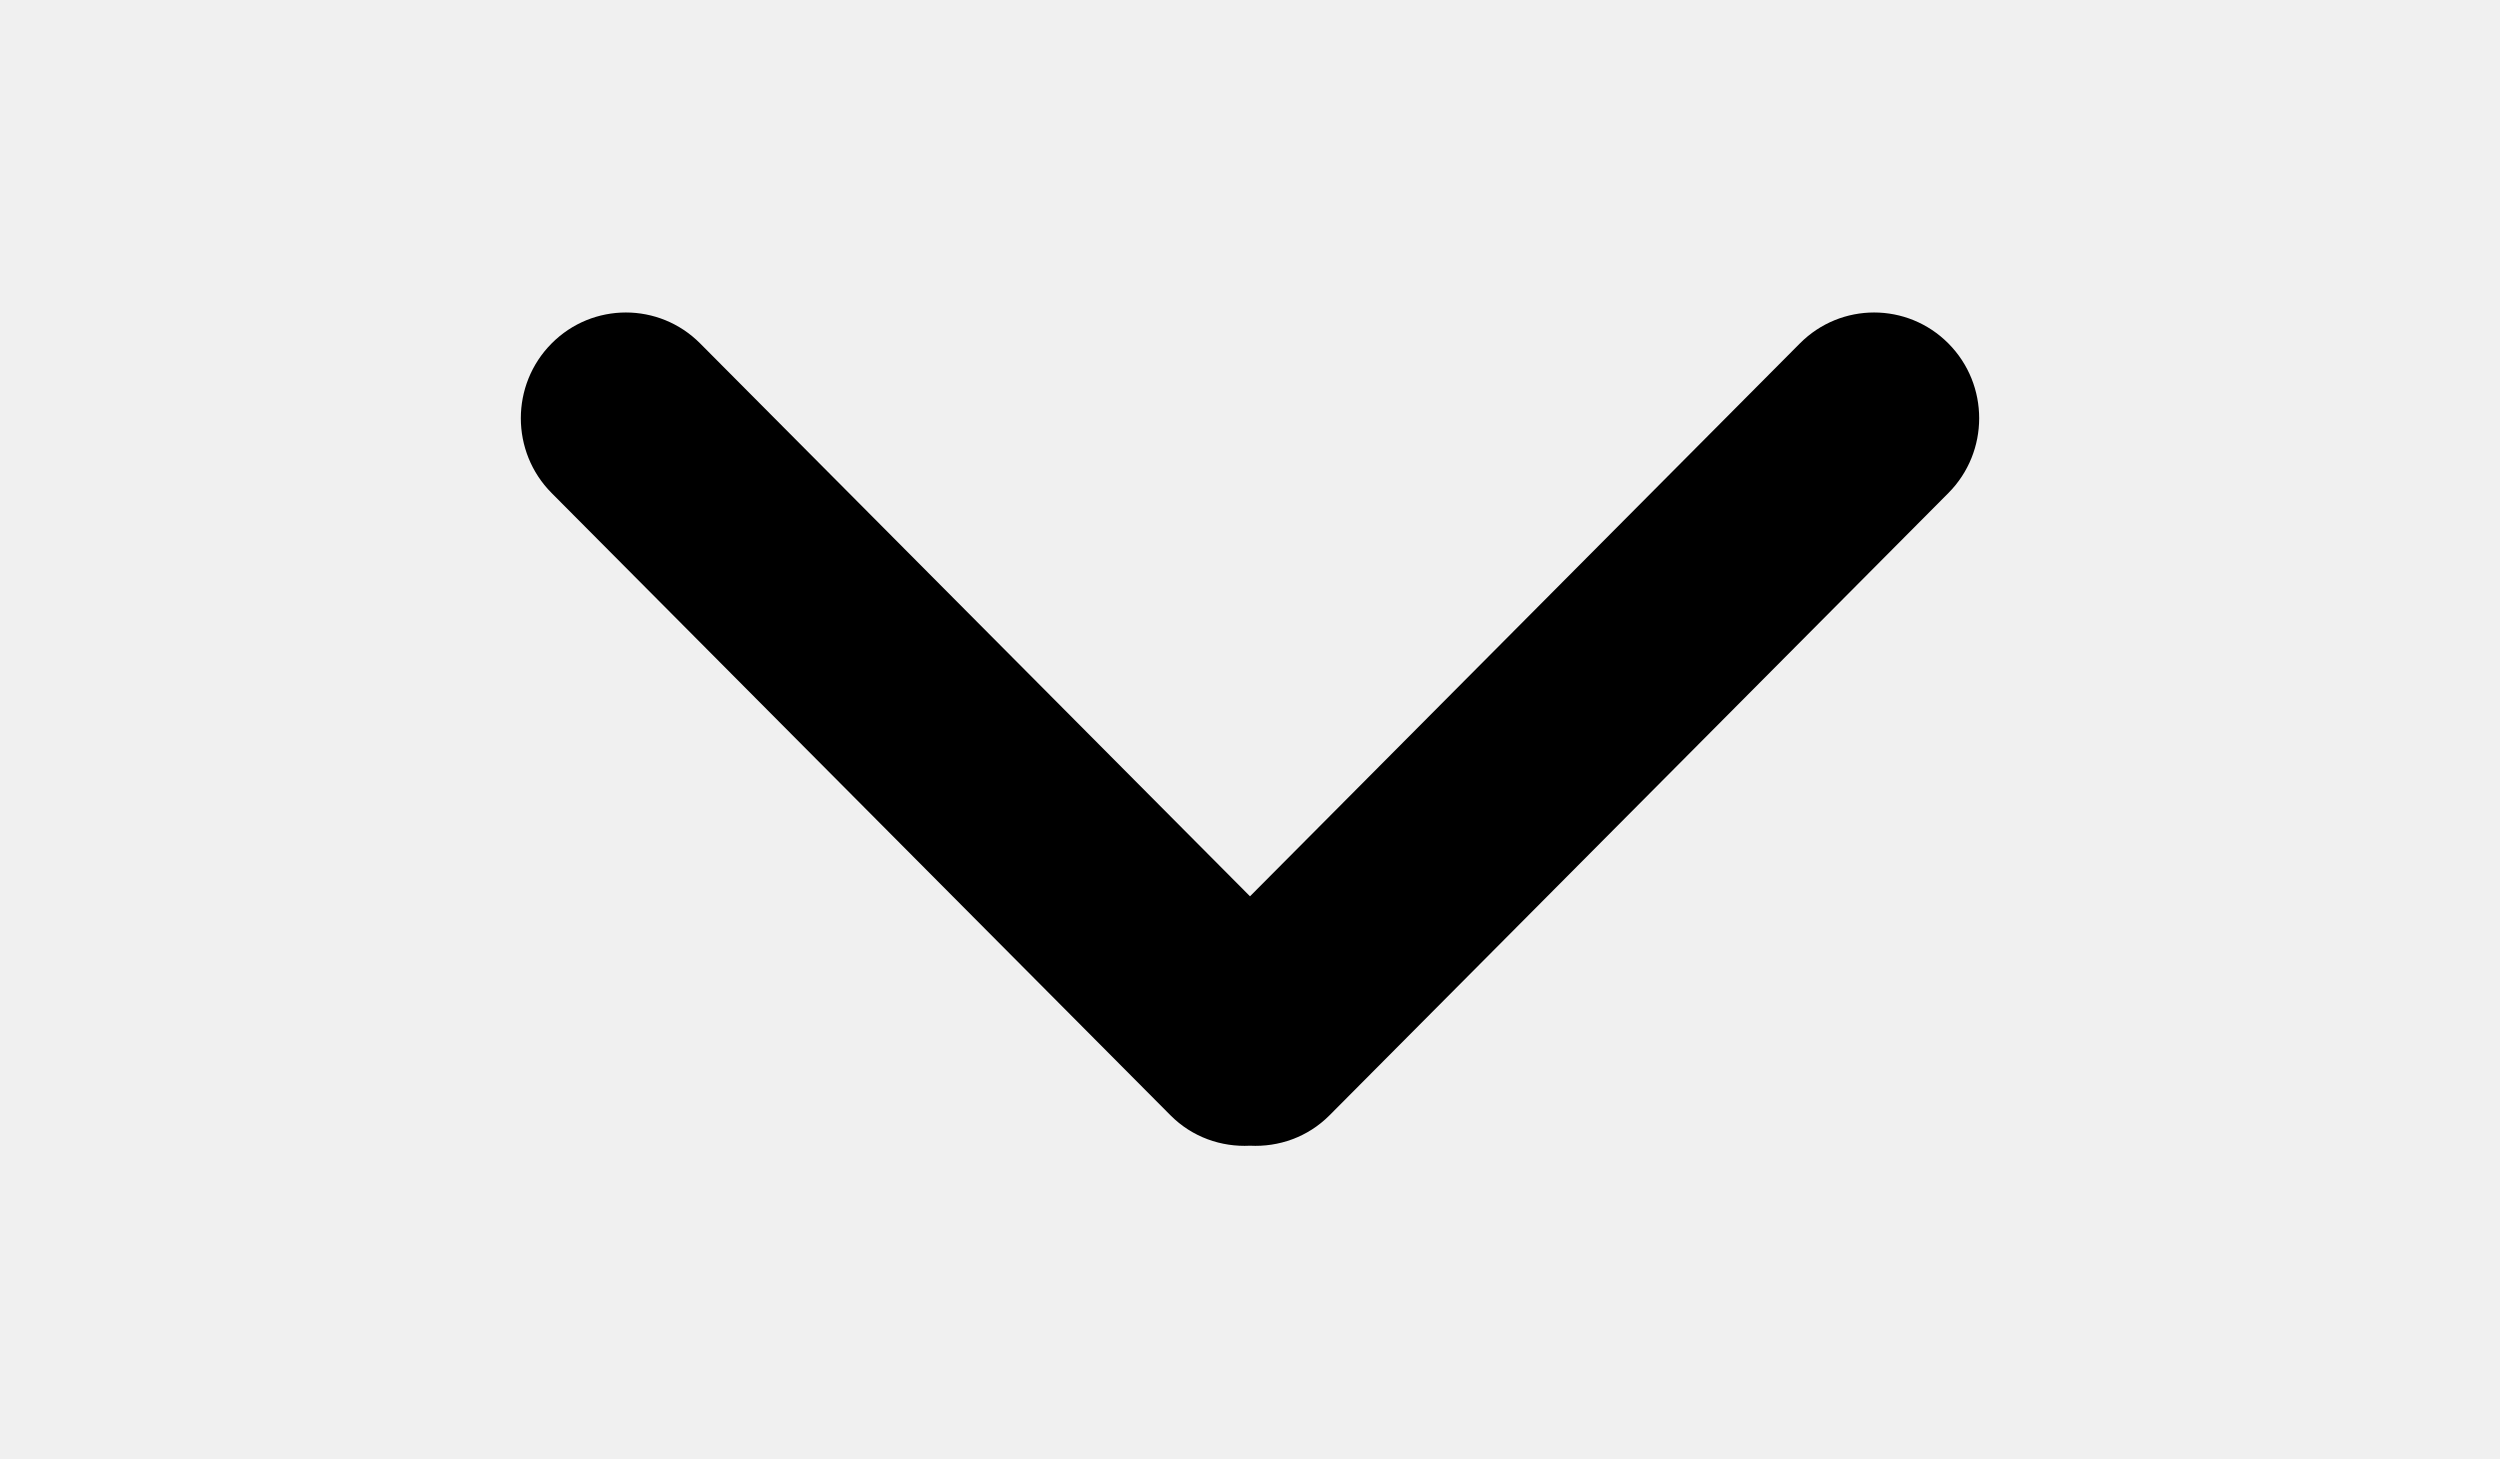
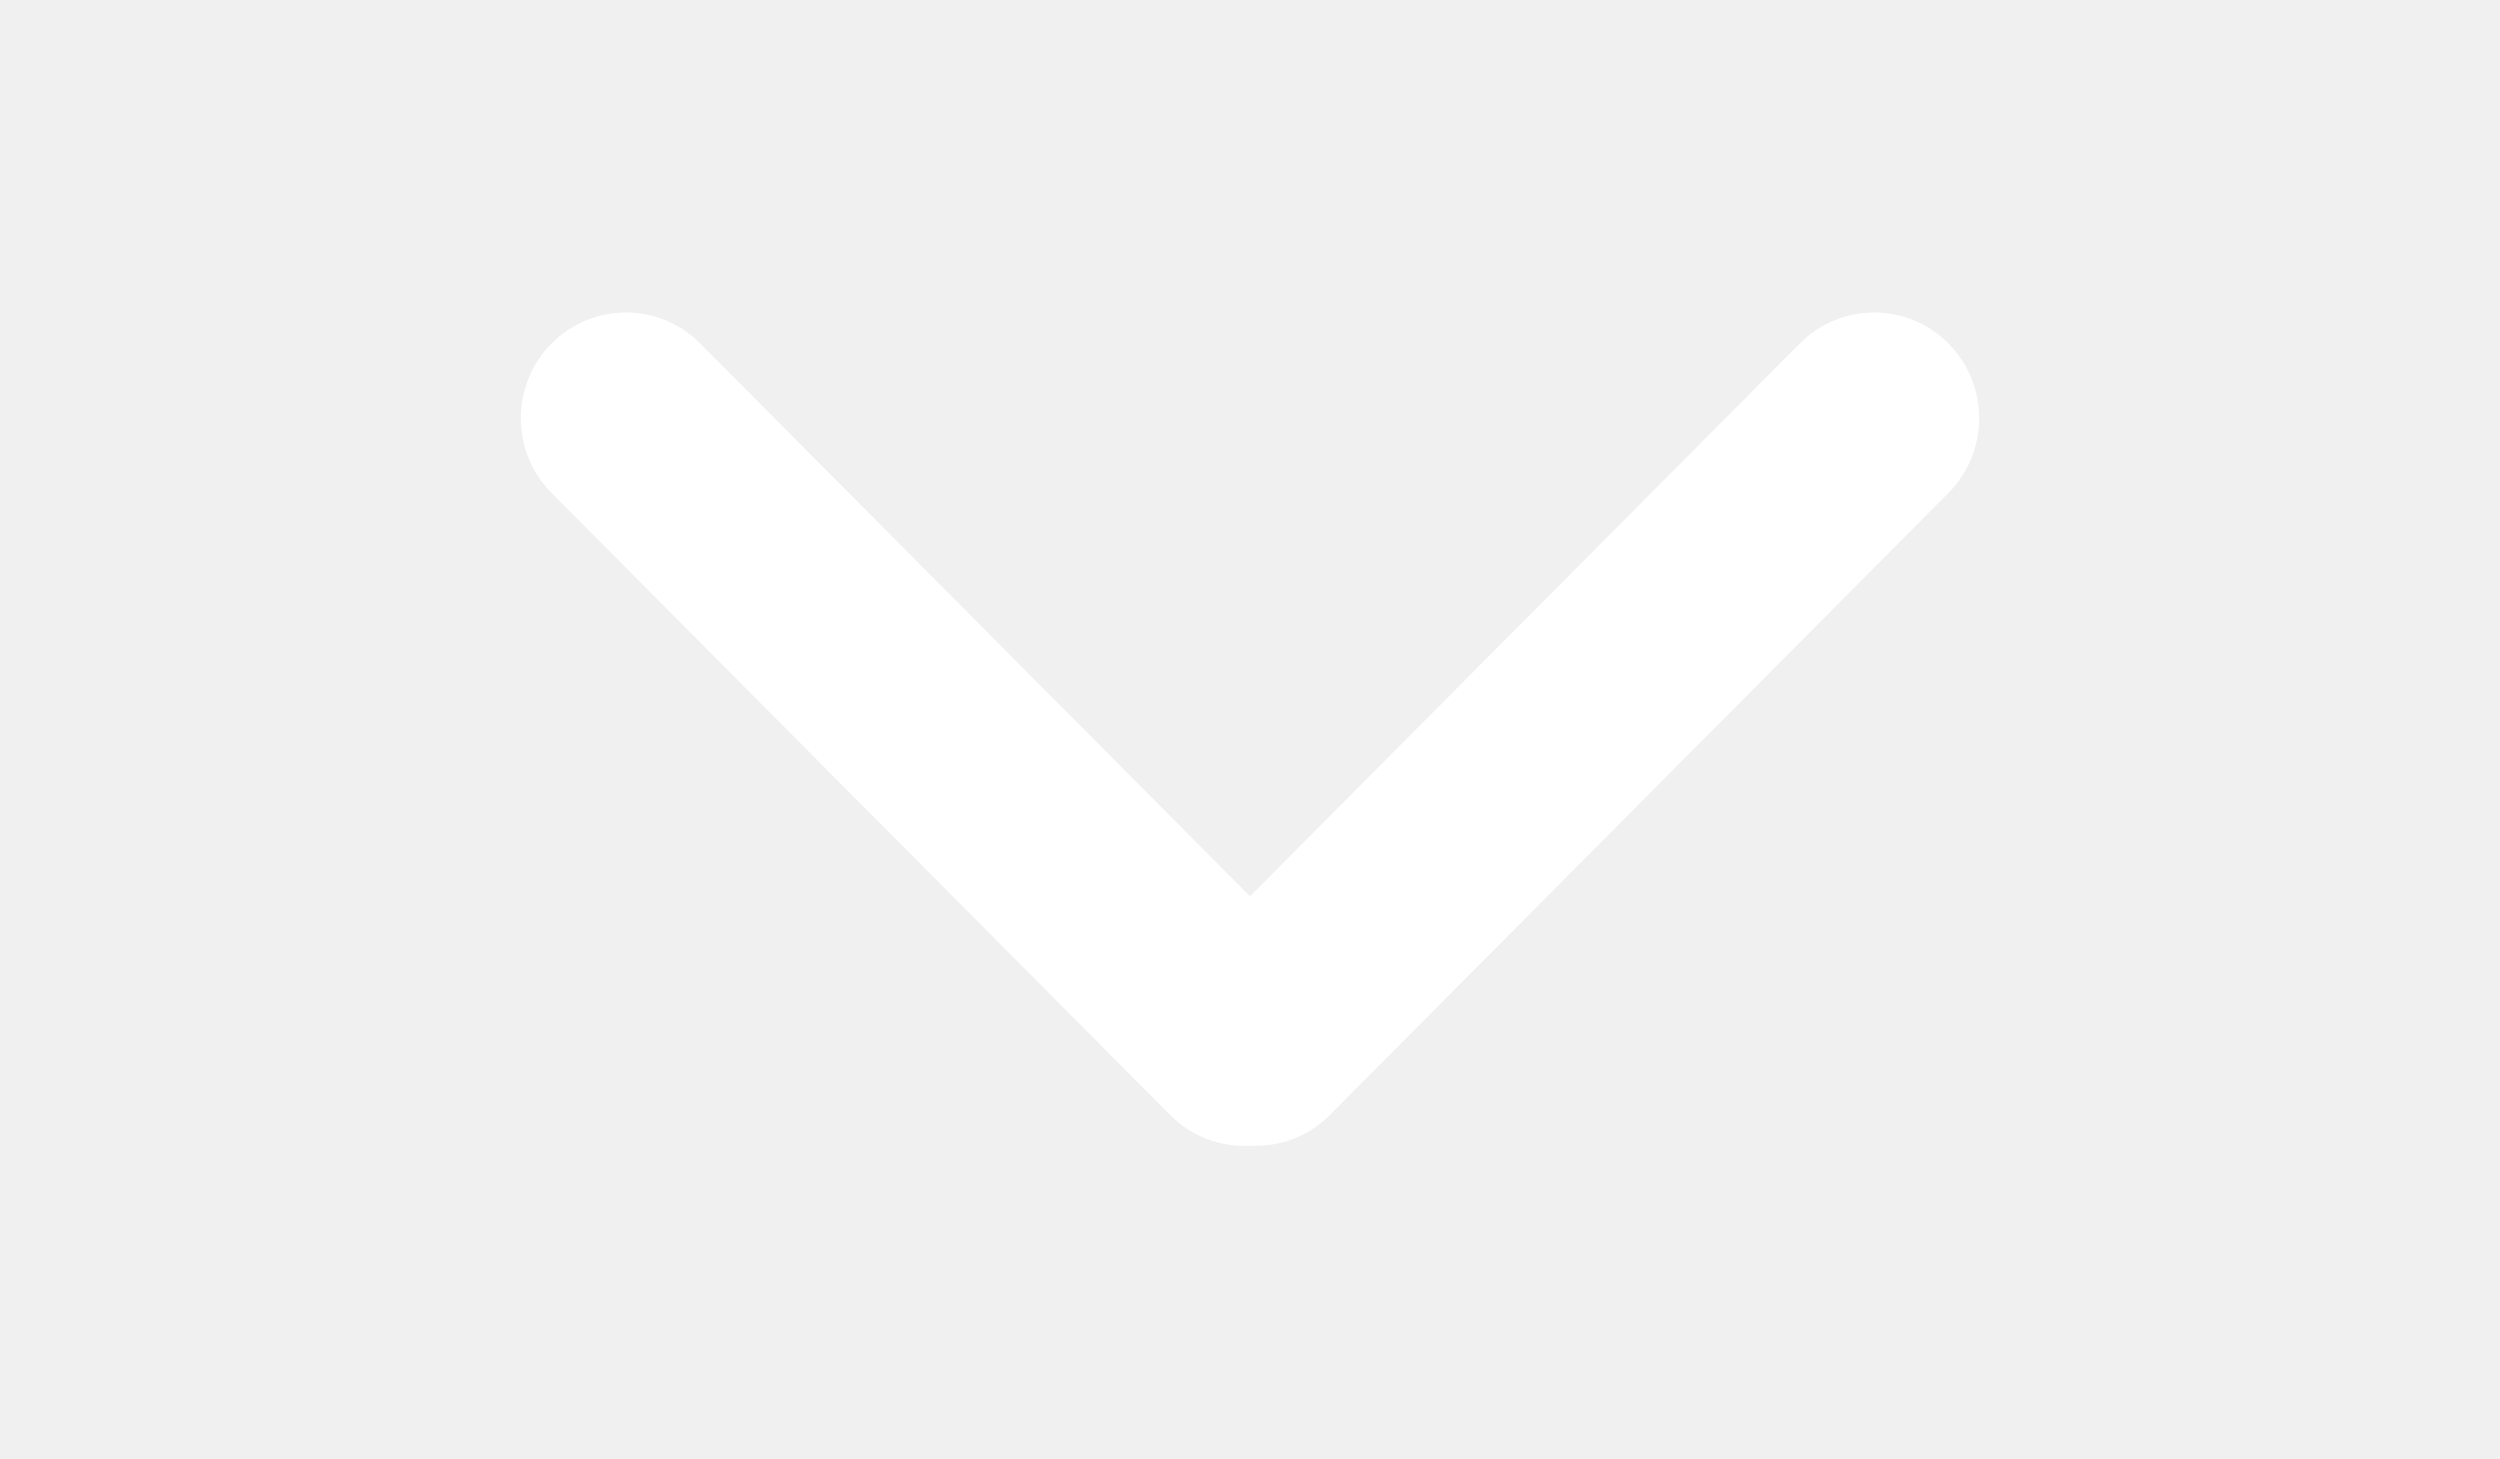
<svg xmlns="http://www.w3.org/2000/svg" version="1.1" id="Capa_1" x="0px" y="0px" width="960px" height="560px" viewBox="0 0 960 560" enable-background="new 0 0 960 560" xml:space="preserve">
-   <g id="Rounded_Rectangle_33_copy_4_1_">
-     <path d="M480,344.181L268.869,131.889c-15.756-15.859-41.3-15.859-57.054,0c-15.754,15.857-15.754,41.57,0,57.431l237.632,238.937   c8.395,8.451,19.562,12.254,30.553,11.698c10.993,0.556,22.159-3.247,30.555-11.698l237.631-238.937   c15.756-15.86,15.756-41.571,0-57.431s-41.299-15.859-57.051,0L480,344.181z" />
+   <g id="arrow">
+     <path d="M480,344.181L268.869,131.889c-15.756-15.859-41.3-15.859-57.054,0c-15.754,15.857-15.754,41.57,0,57.431l237.632,238.937   c8.395,8.451,19.562,12.254,30.553,11.698c10.993,0.556,22.159-3.247,30.555-11.698l237.631-238.937   c15.756-15.86,15.756-41.571,0-57.431s-41.299-15.859-57.051,0L480,344.181z" fill="#fff" />
  </g>
</svg>
